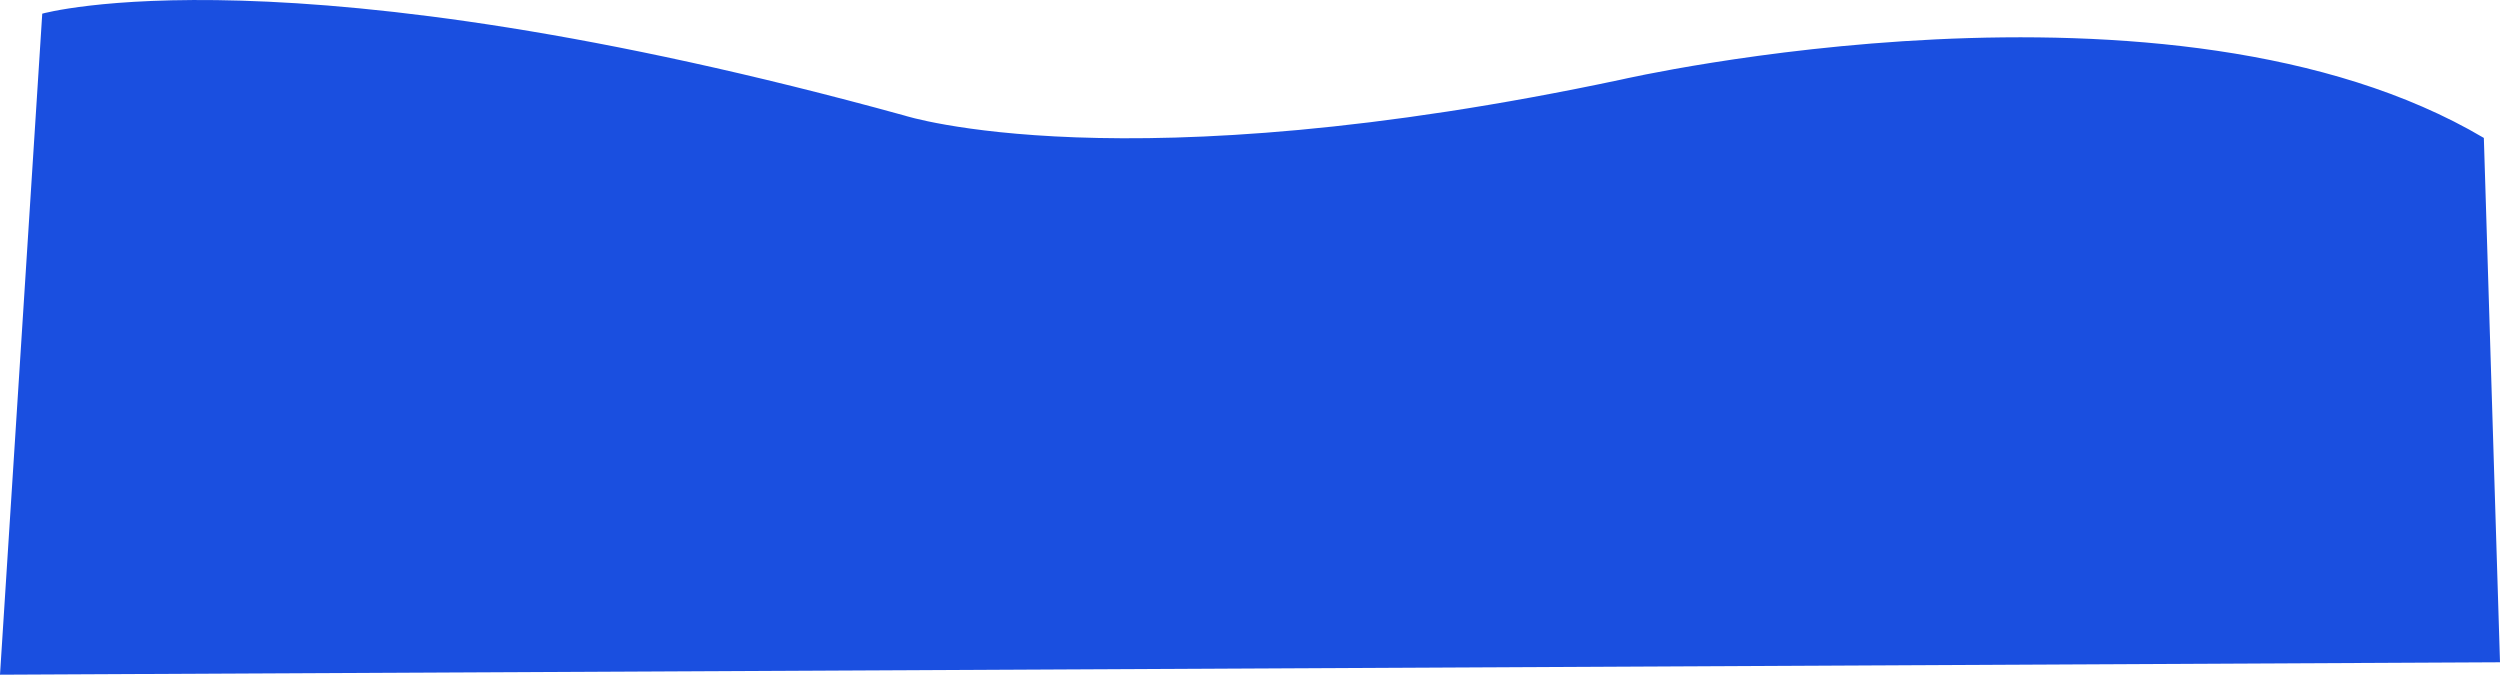
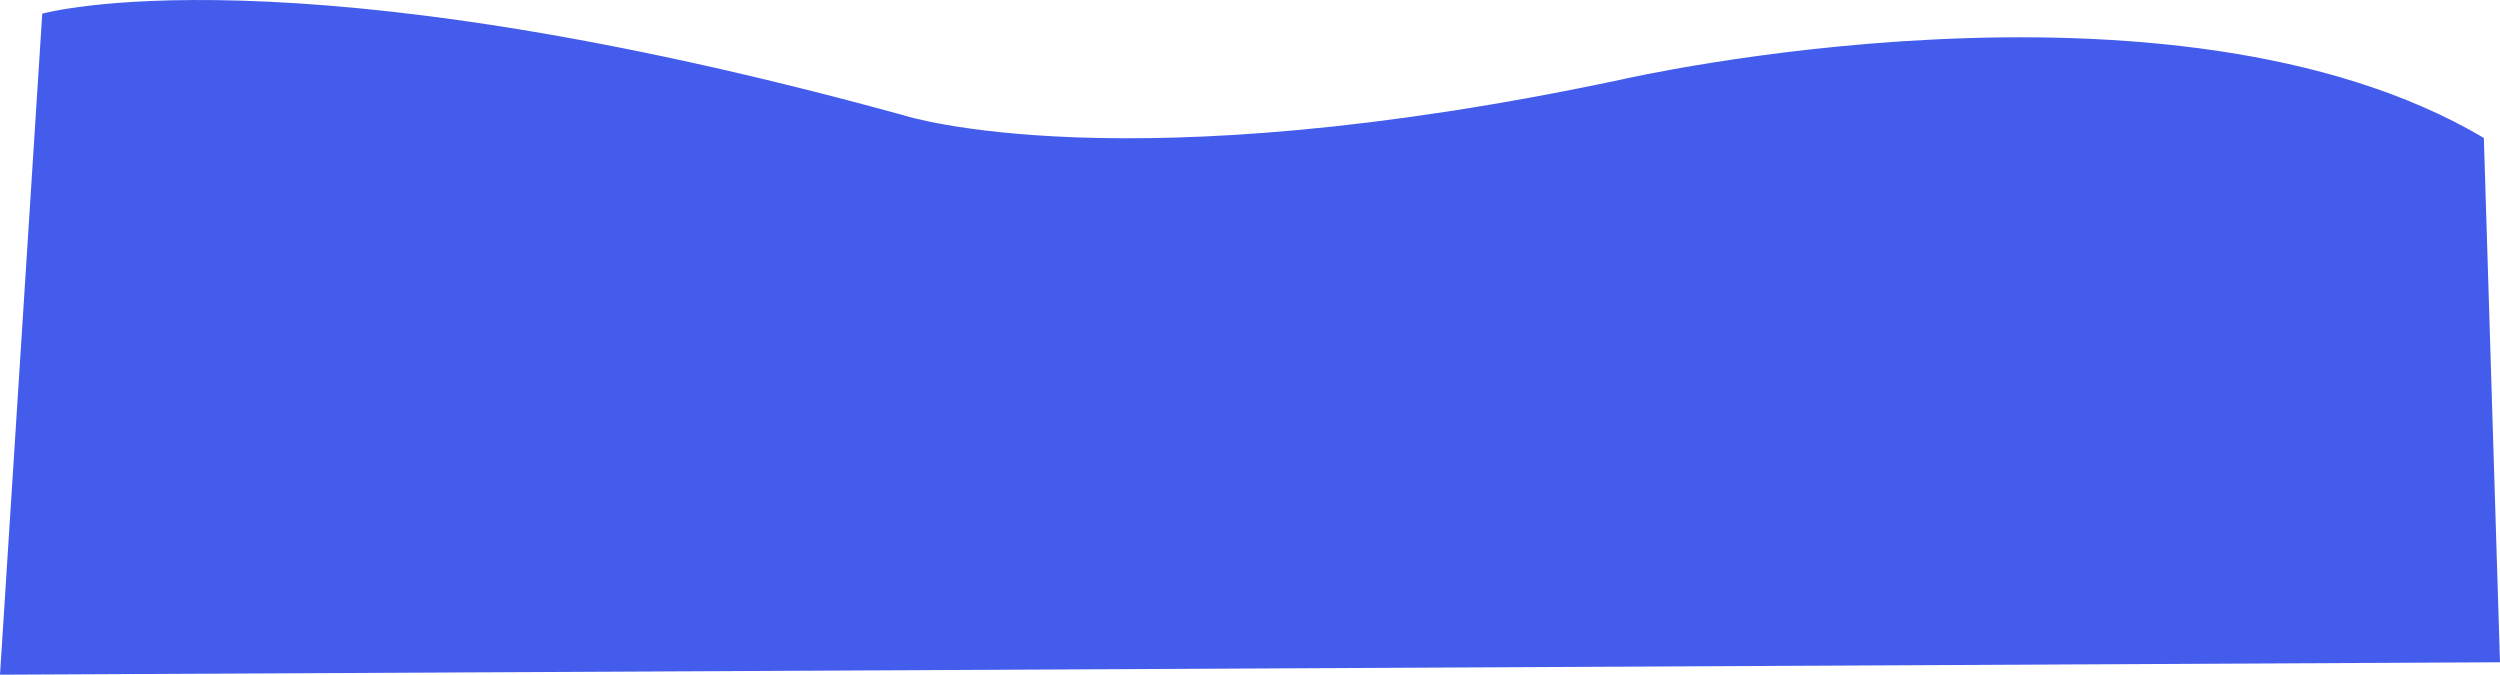
<svg xmlns="http://www.w3.org/2000/svg" width="2012" height="543" viewBox="0 0 2012 543">
  <defs>
    <style>
      .cls-1 {
-         fill: #1a4fe0;
+         fill: #435ceb;
        fill-rule: evenodd;
      }
    </style>
  </defs>
  <path id="Ground" class="cls-1" d="M34,11S230.073-44.255,728,93c0,0,175.1,56.448,577-29,0,0,442.27-101.8,694,47l13,422L0,543Z" />
</svg>
